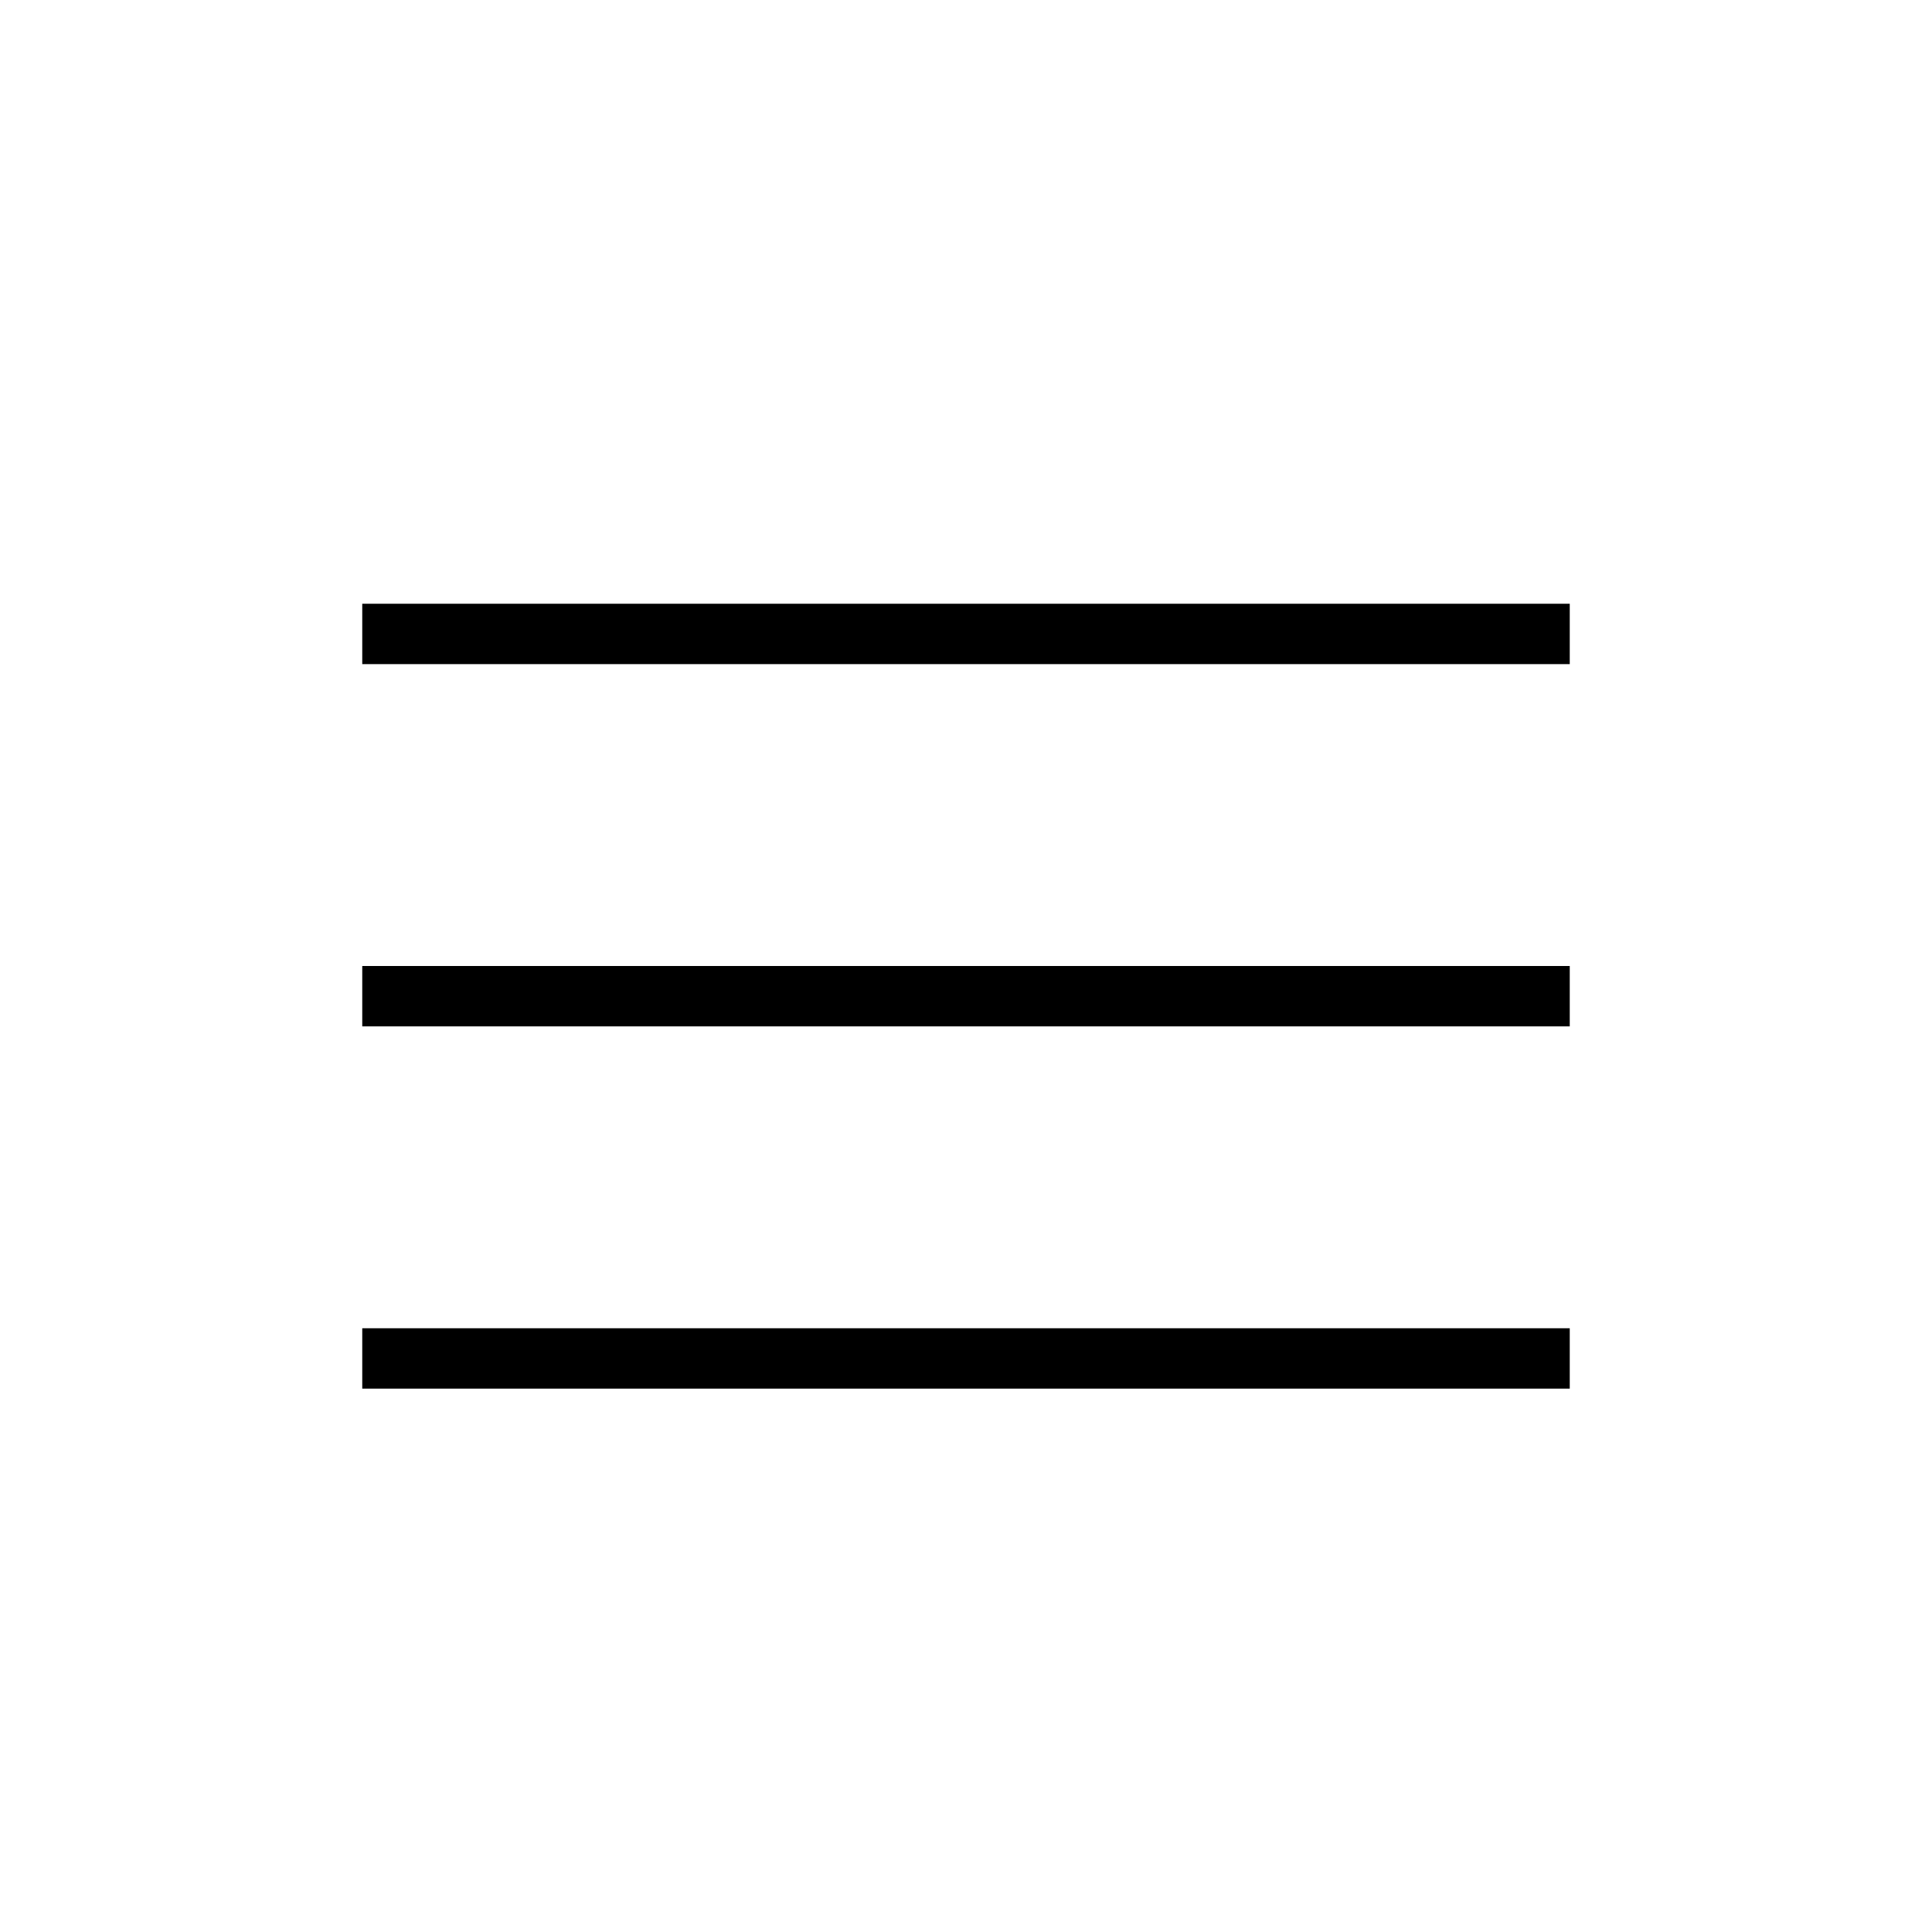
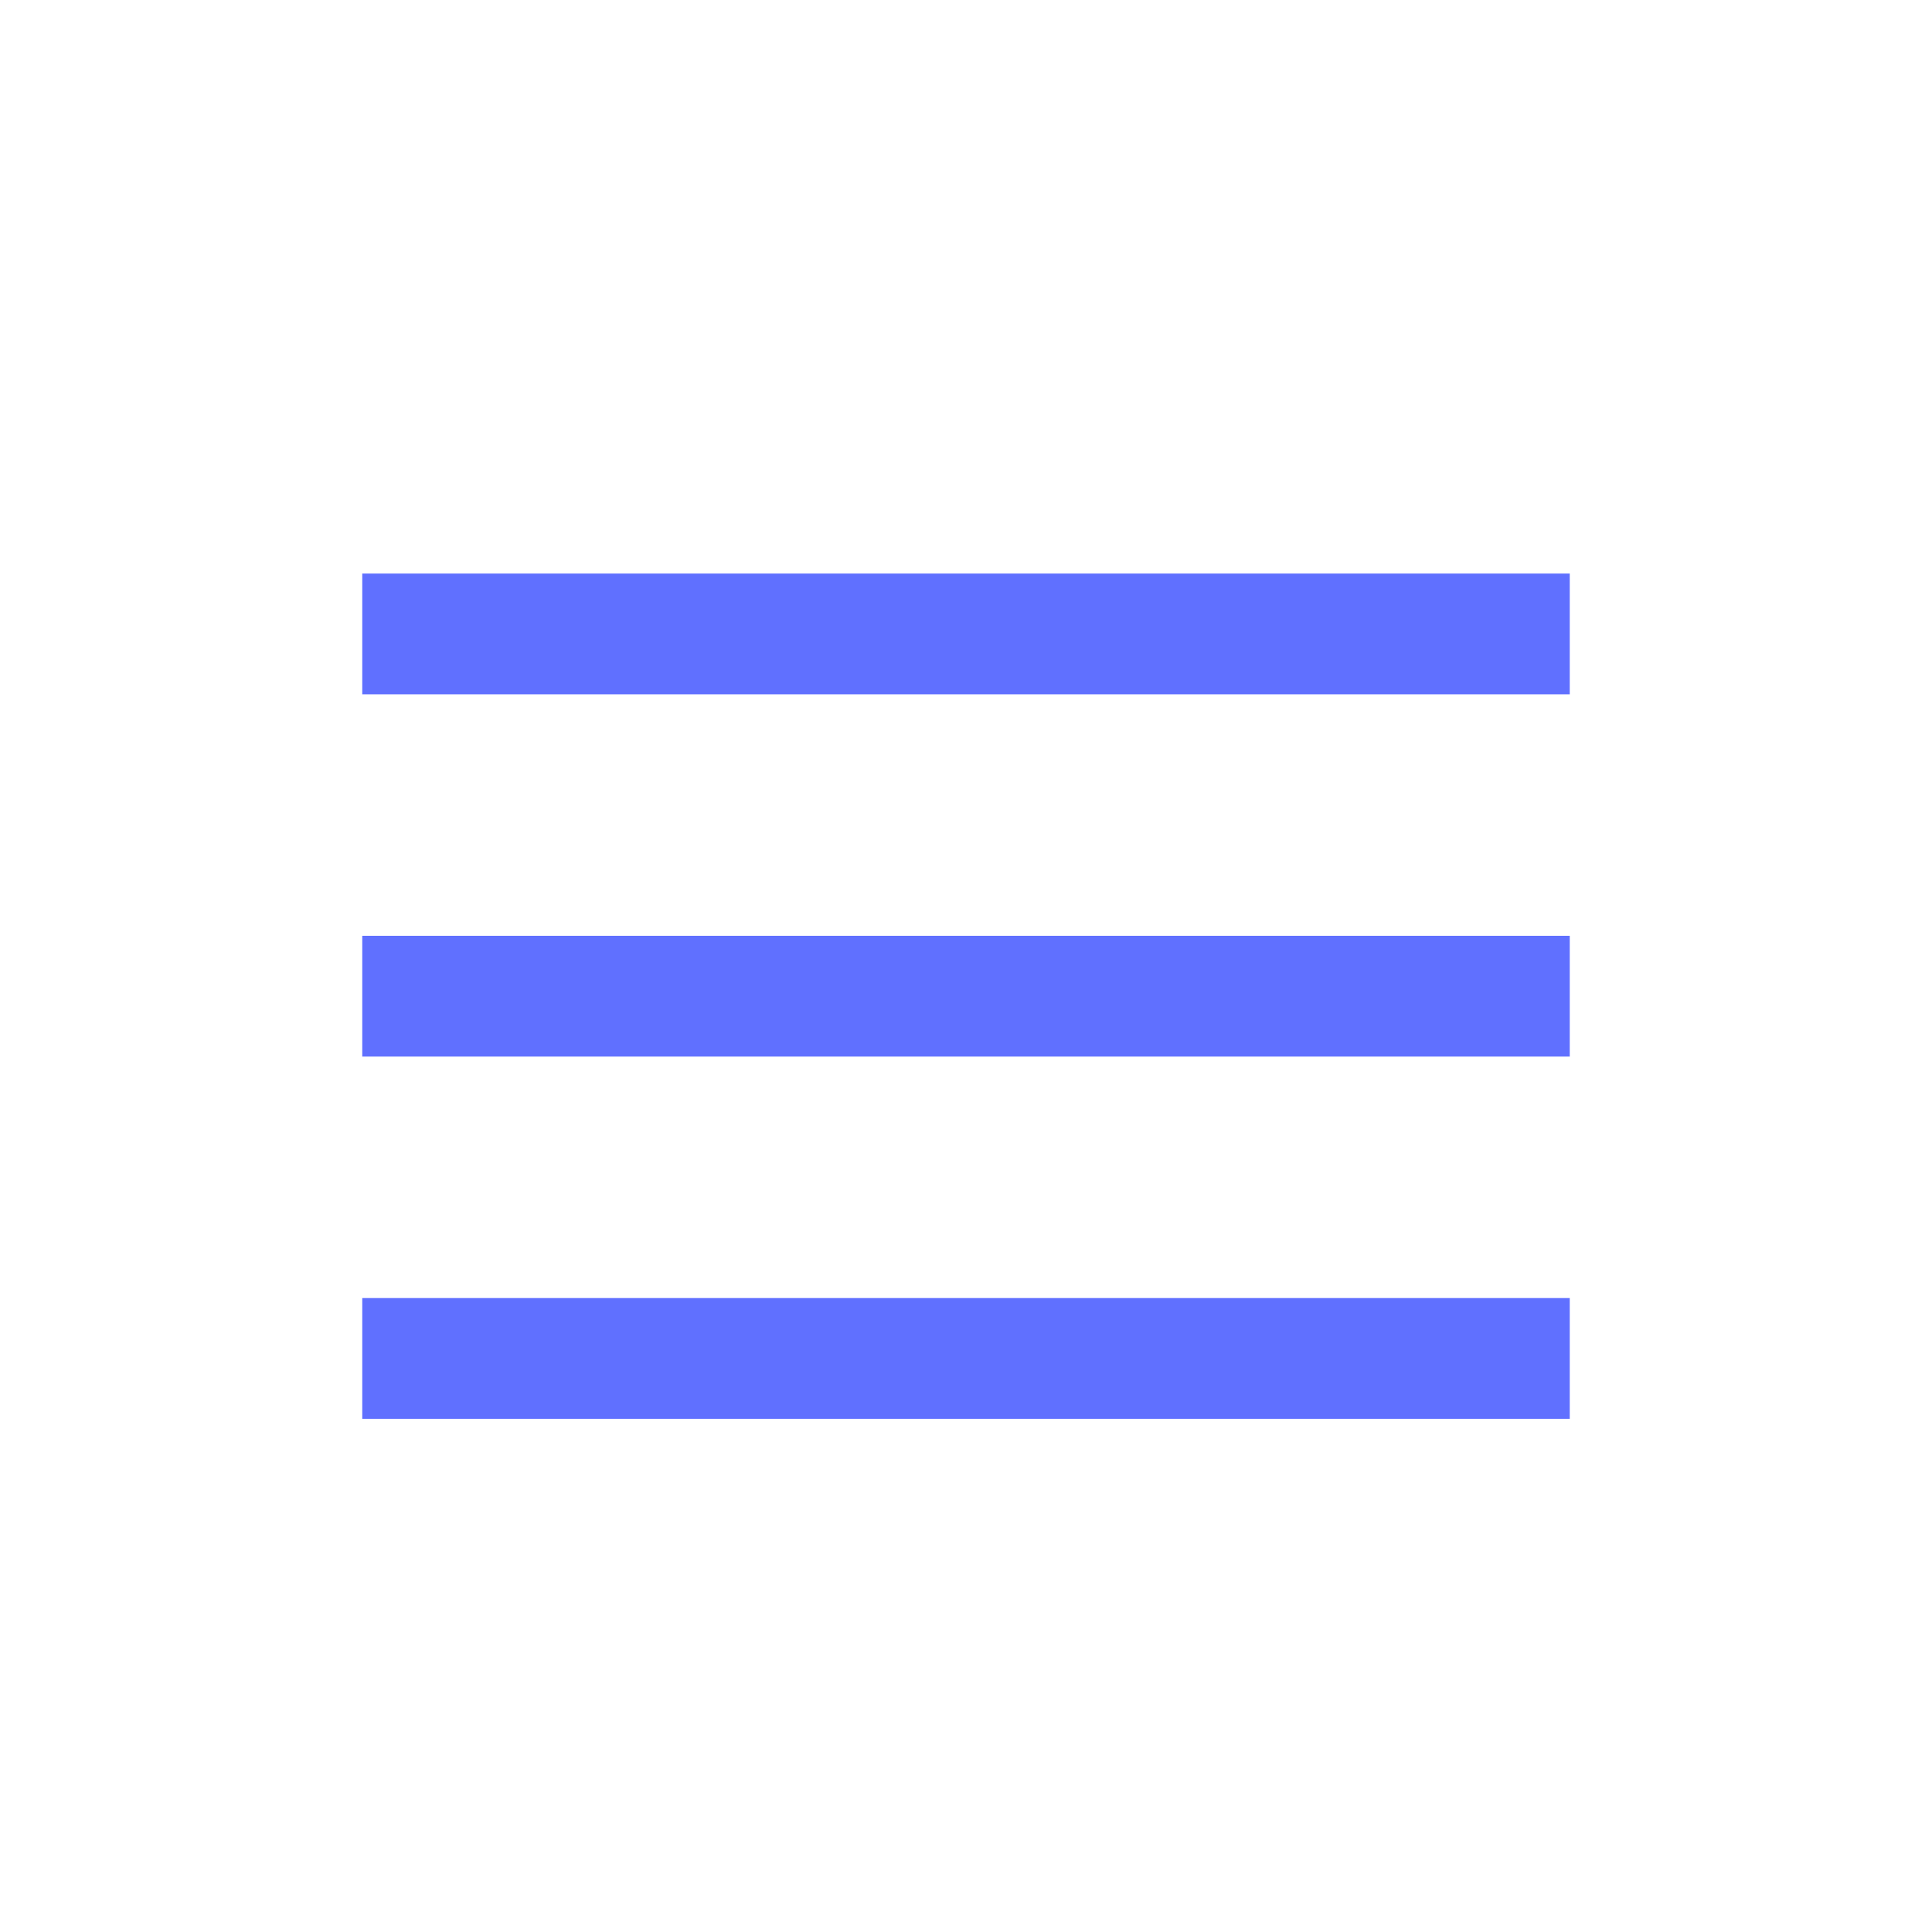
<svg xmlns="http://www.w3.org/2000/svg" version="1.1" id="Layer_1" width="800px" height="800px" viewBox="0 0 64 64" enable-background="new 0 0 64 64" xml:space="preserve">
-   <line fill="none" stroke="#000000" stroke-width="2" stroke-miterlimit="10" x1="12" y1="21" x2="52" y2="21" />
-   <line fill="none" stroke="#000000" stroke-width="2" stroke-miterlimit="10" x1="12" y1="33" x2="52" y2="33" />
-   <line fill="none" stroke="#000000" stroke-width="2" stroke-miterlimit="10" x1="12" y1="45" x2="52" y2="45" />
+   <line fill="none" stroke="#6070ff" stroke-width="4" stroke-miterlimit="10" x1="12" y1="21" x2="52" y2="21" />
+   <line fill="none" stroke="#6070ff" stroke-width="4" stroke-miterlimit="10" x1="12" y1="33" x2="52" y2="33" />
+   <line fill="none" stroke="#6070ff" stroke-width="4" stroke-miterlimit="10" x1="12" y1="45" x2="52" y2="45" />
</svg>
